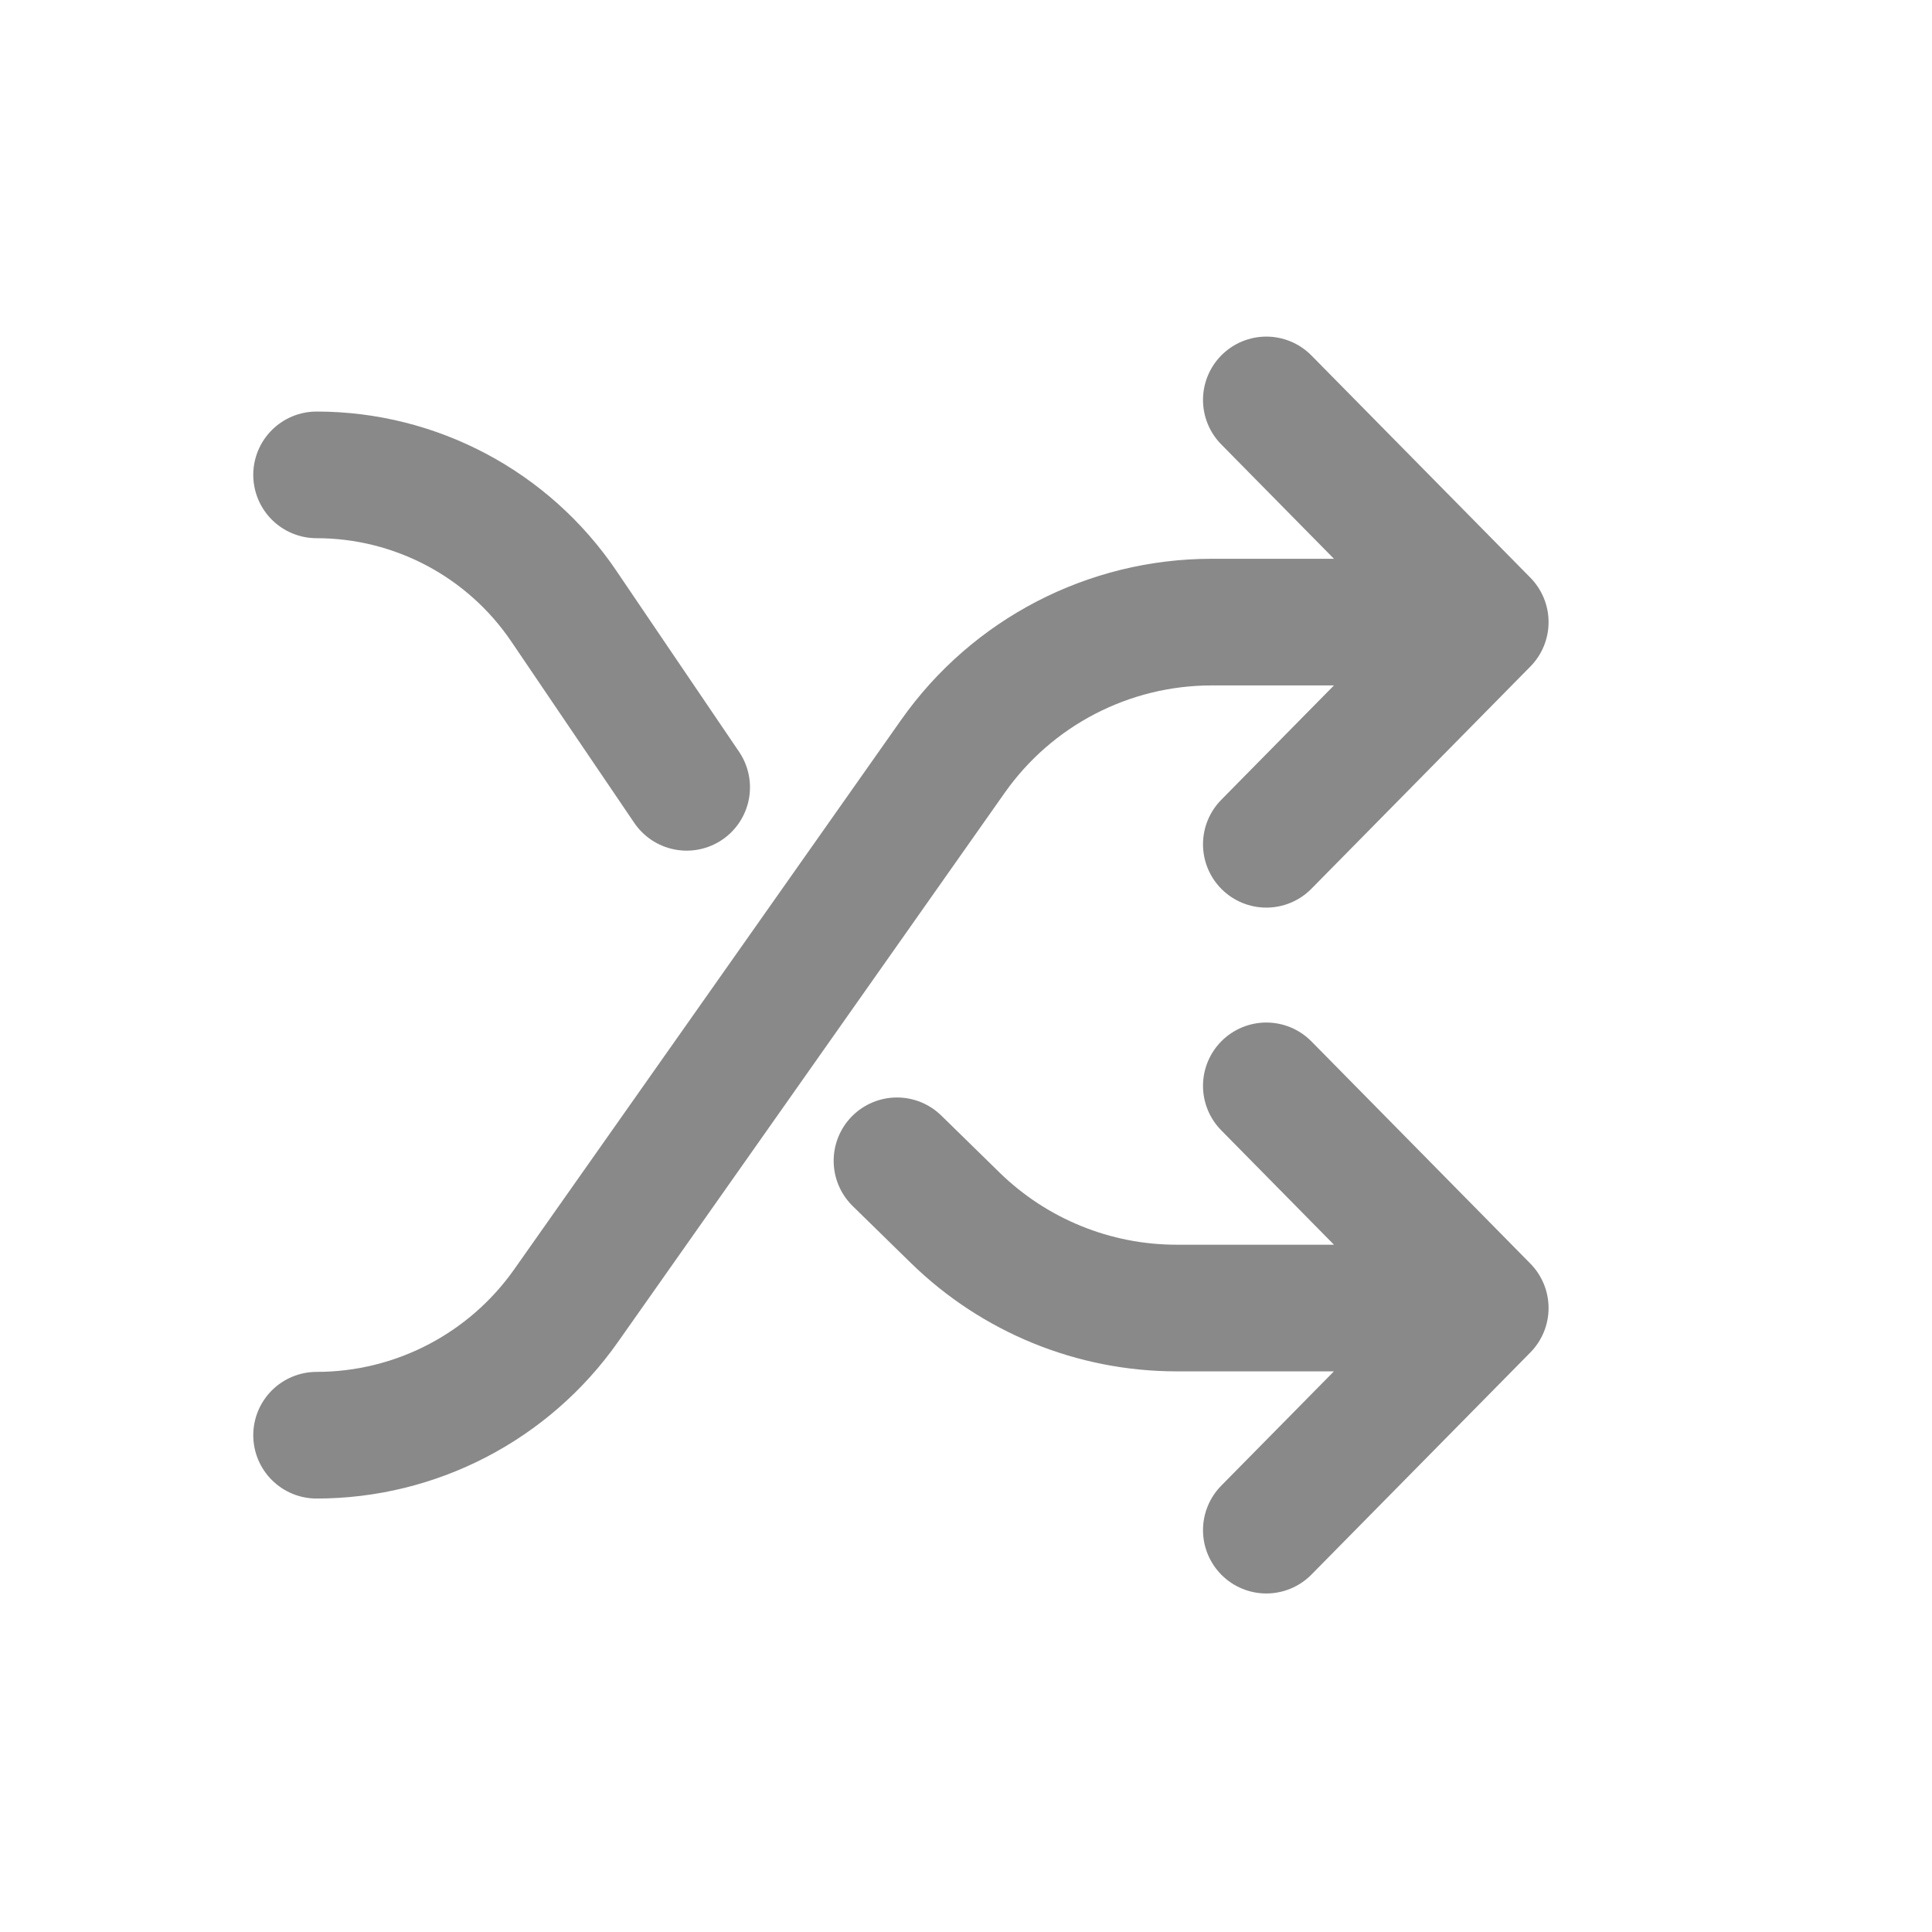
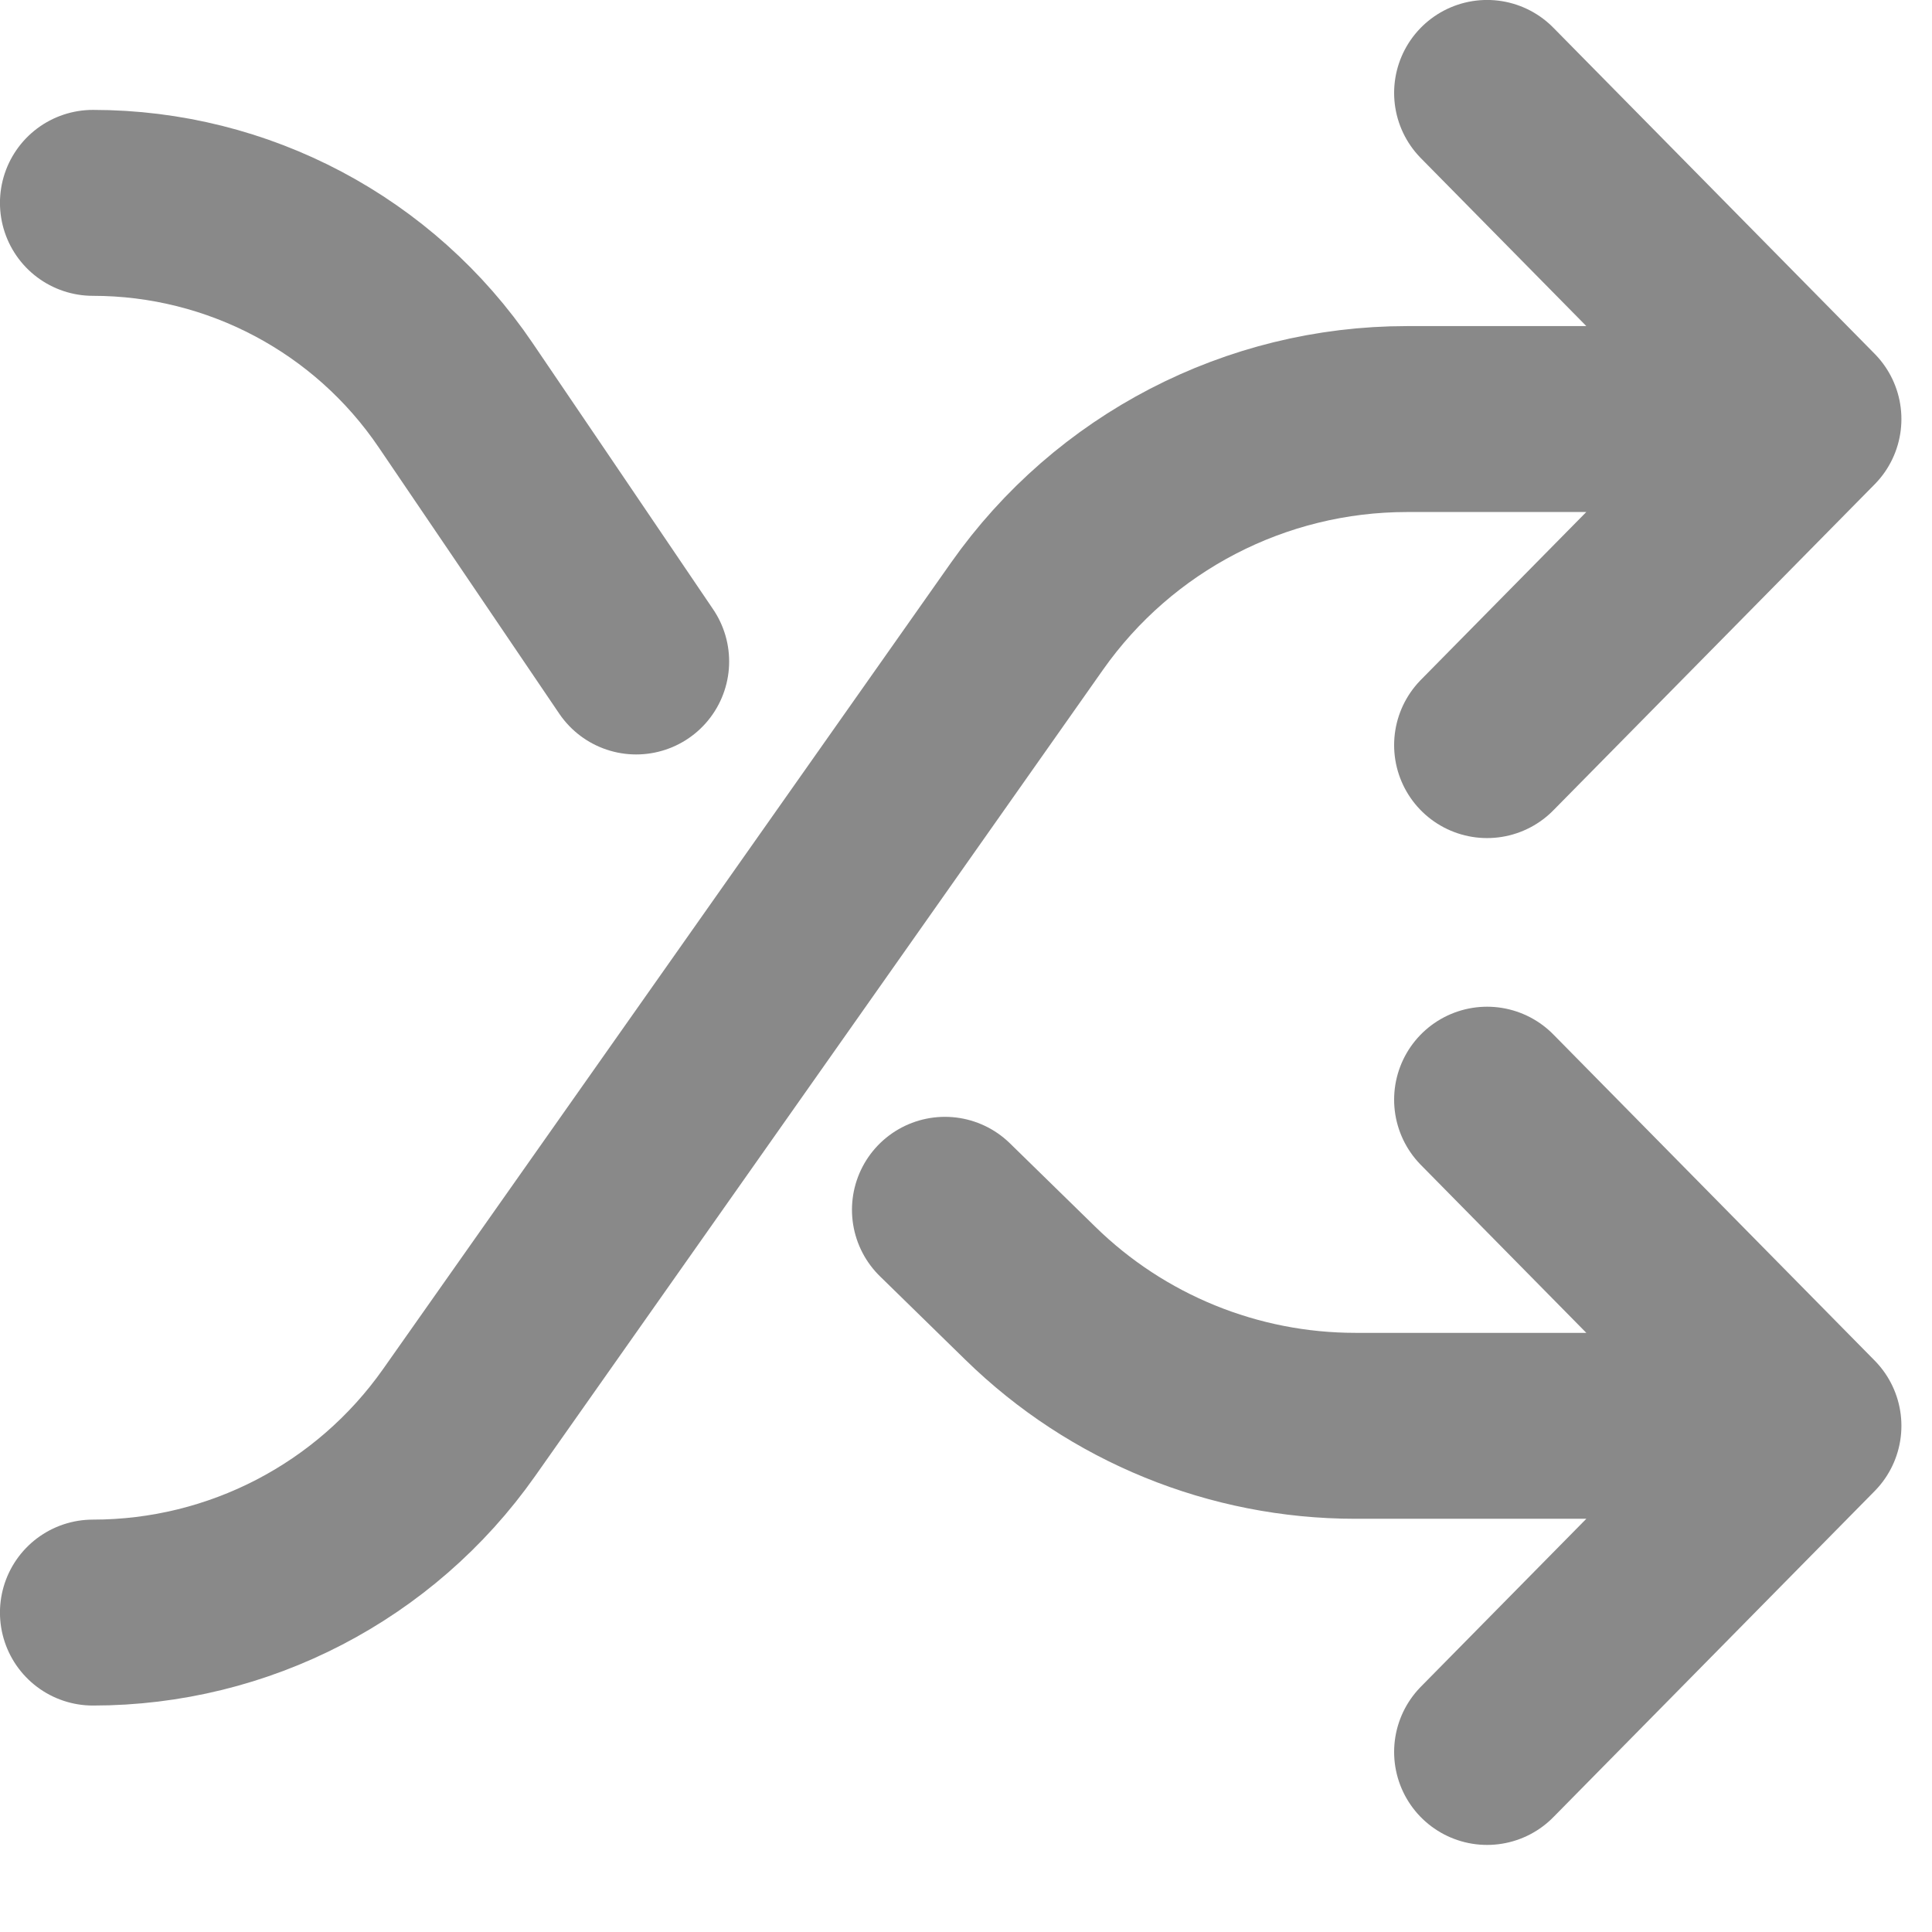
- <svg xmlns="http://www.w3.org/2000/svg" width="29" height="29" viewBox="0 0 29 29" fill="none">
-   <path d="M4.752 7.128C6.238 7.128 7.627 7.865 8.461 9.095L9.247 10.255L10.307 11.818M22.294 19.634H17.66C16.418 19.634 15.226 19.147 14.338 18.279L13.464 17.424M22.294 19.634L19.008 22.968M22.294 19.634L19.008 16.299" stroke="#898989" stroke-width="1.901" stroke-linecap="round" stroke-linejoin="round" />
-   <path d="M4.752 21.543C6.241 21.543 7.638 20.818 8.496 19.6L14.303 11.354C15.193 10.09 16.642 9.338 18.188 9.338H22.294M22.294 9.338L19.008 6.003M22.294 9.338L19.008 12.673" stroke="#898989" stroke-width="1.901" stroke-linecap="round" stroke-linejoin="round" />
+ <svg xmlns="http://www.w3.org/2000/svg" width="21" height="21" viewBox="0 0 21 21" fill="none">
+   <path d="M1.01 2.205C2.59 2.205 4.067 2.988 4.953 4.296L5.789 5.528L6.915 7.19M19.657 15.498H14.732C13.411 15.498 12.143 14.981 11.2 14.058L10.271 13.15M19.657 15.498L16.164 19.043M19.657 15.498L16.164 11.953" stroke="#898989" stroke-width="2.021" stroke-linecap="round" stroke-linejoin="round" />
+   <path d="M1.01 17.528C2.594 17.528 4.078 16.758 4.99 15.463L11.163 6.698C12.109 5.354 13.65 4.555 15.293 4.555H19.657M19.657 4.555L16.164 1.01M19.657 4.555L16.164 8.099" stroke="#898989" stroke-width="2.021" stroke-linecap="round" stroke-linejoin="round" />
</svg>
